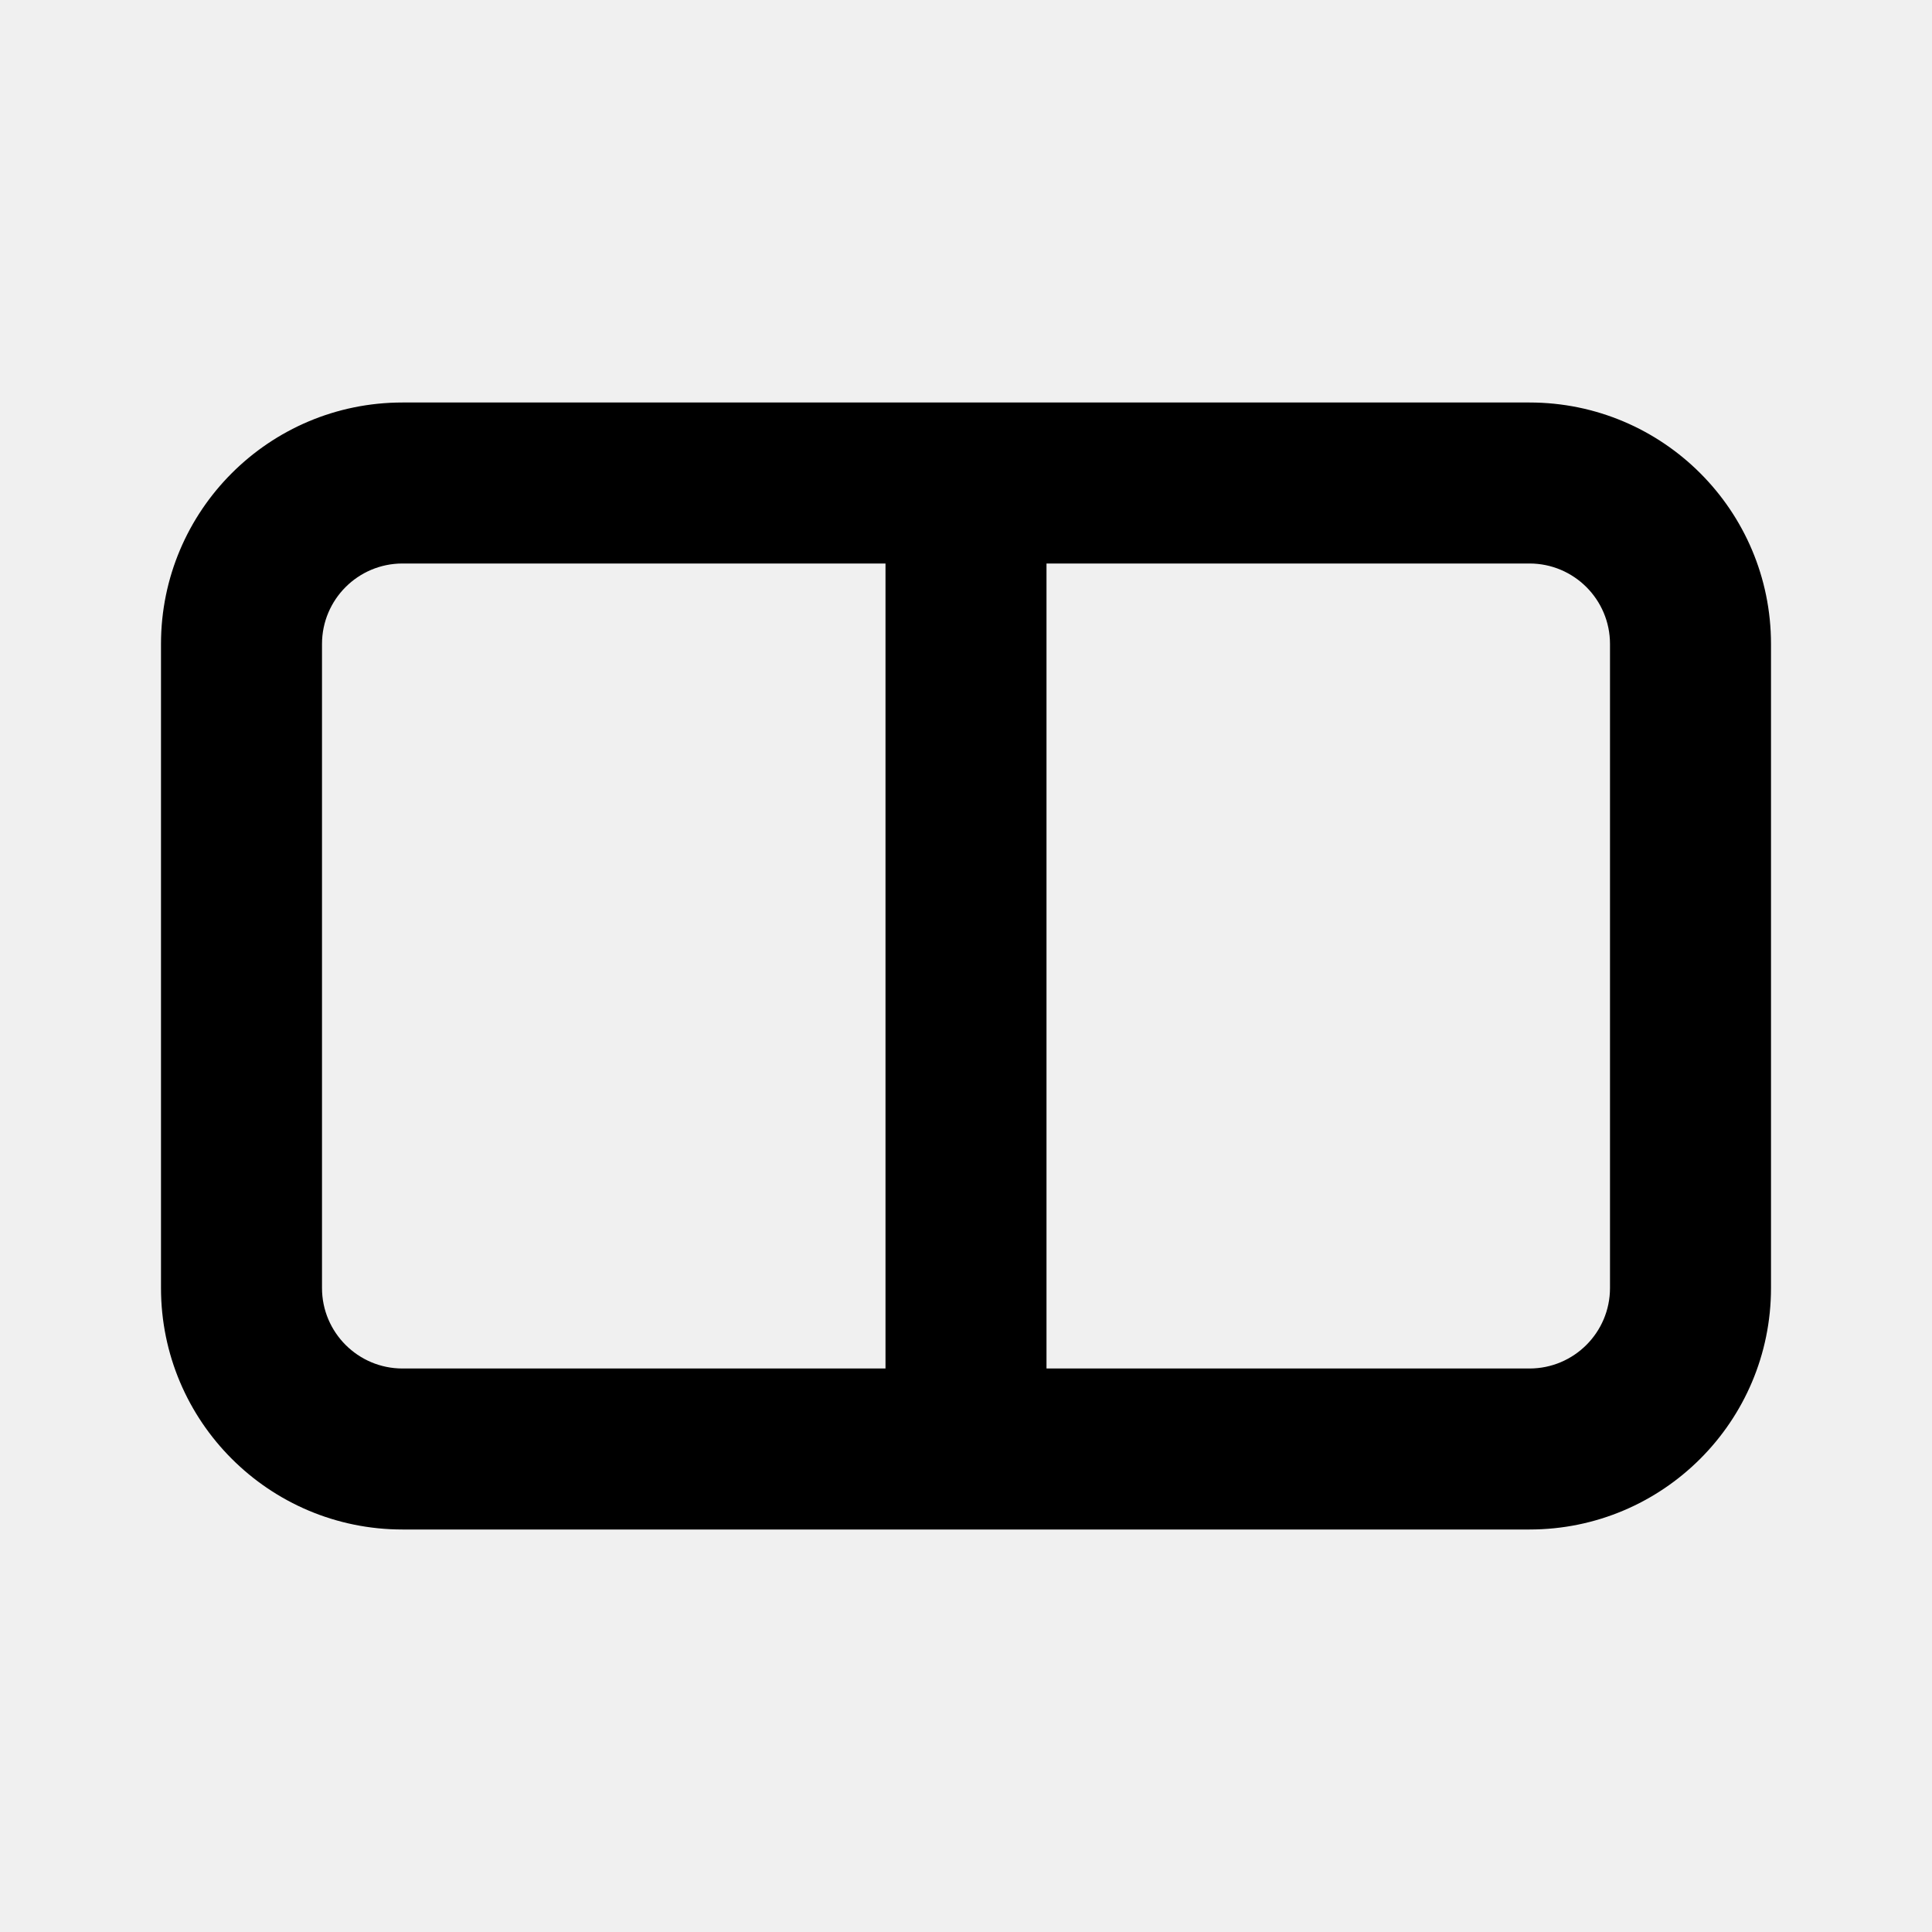
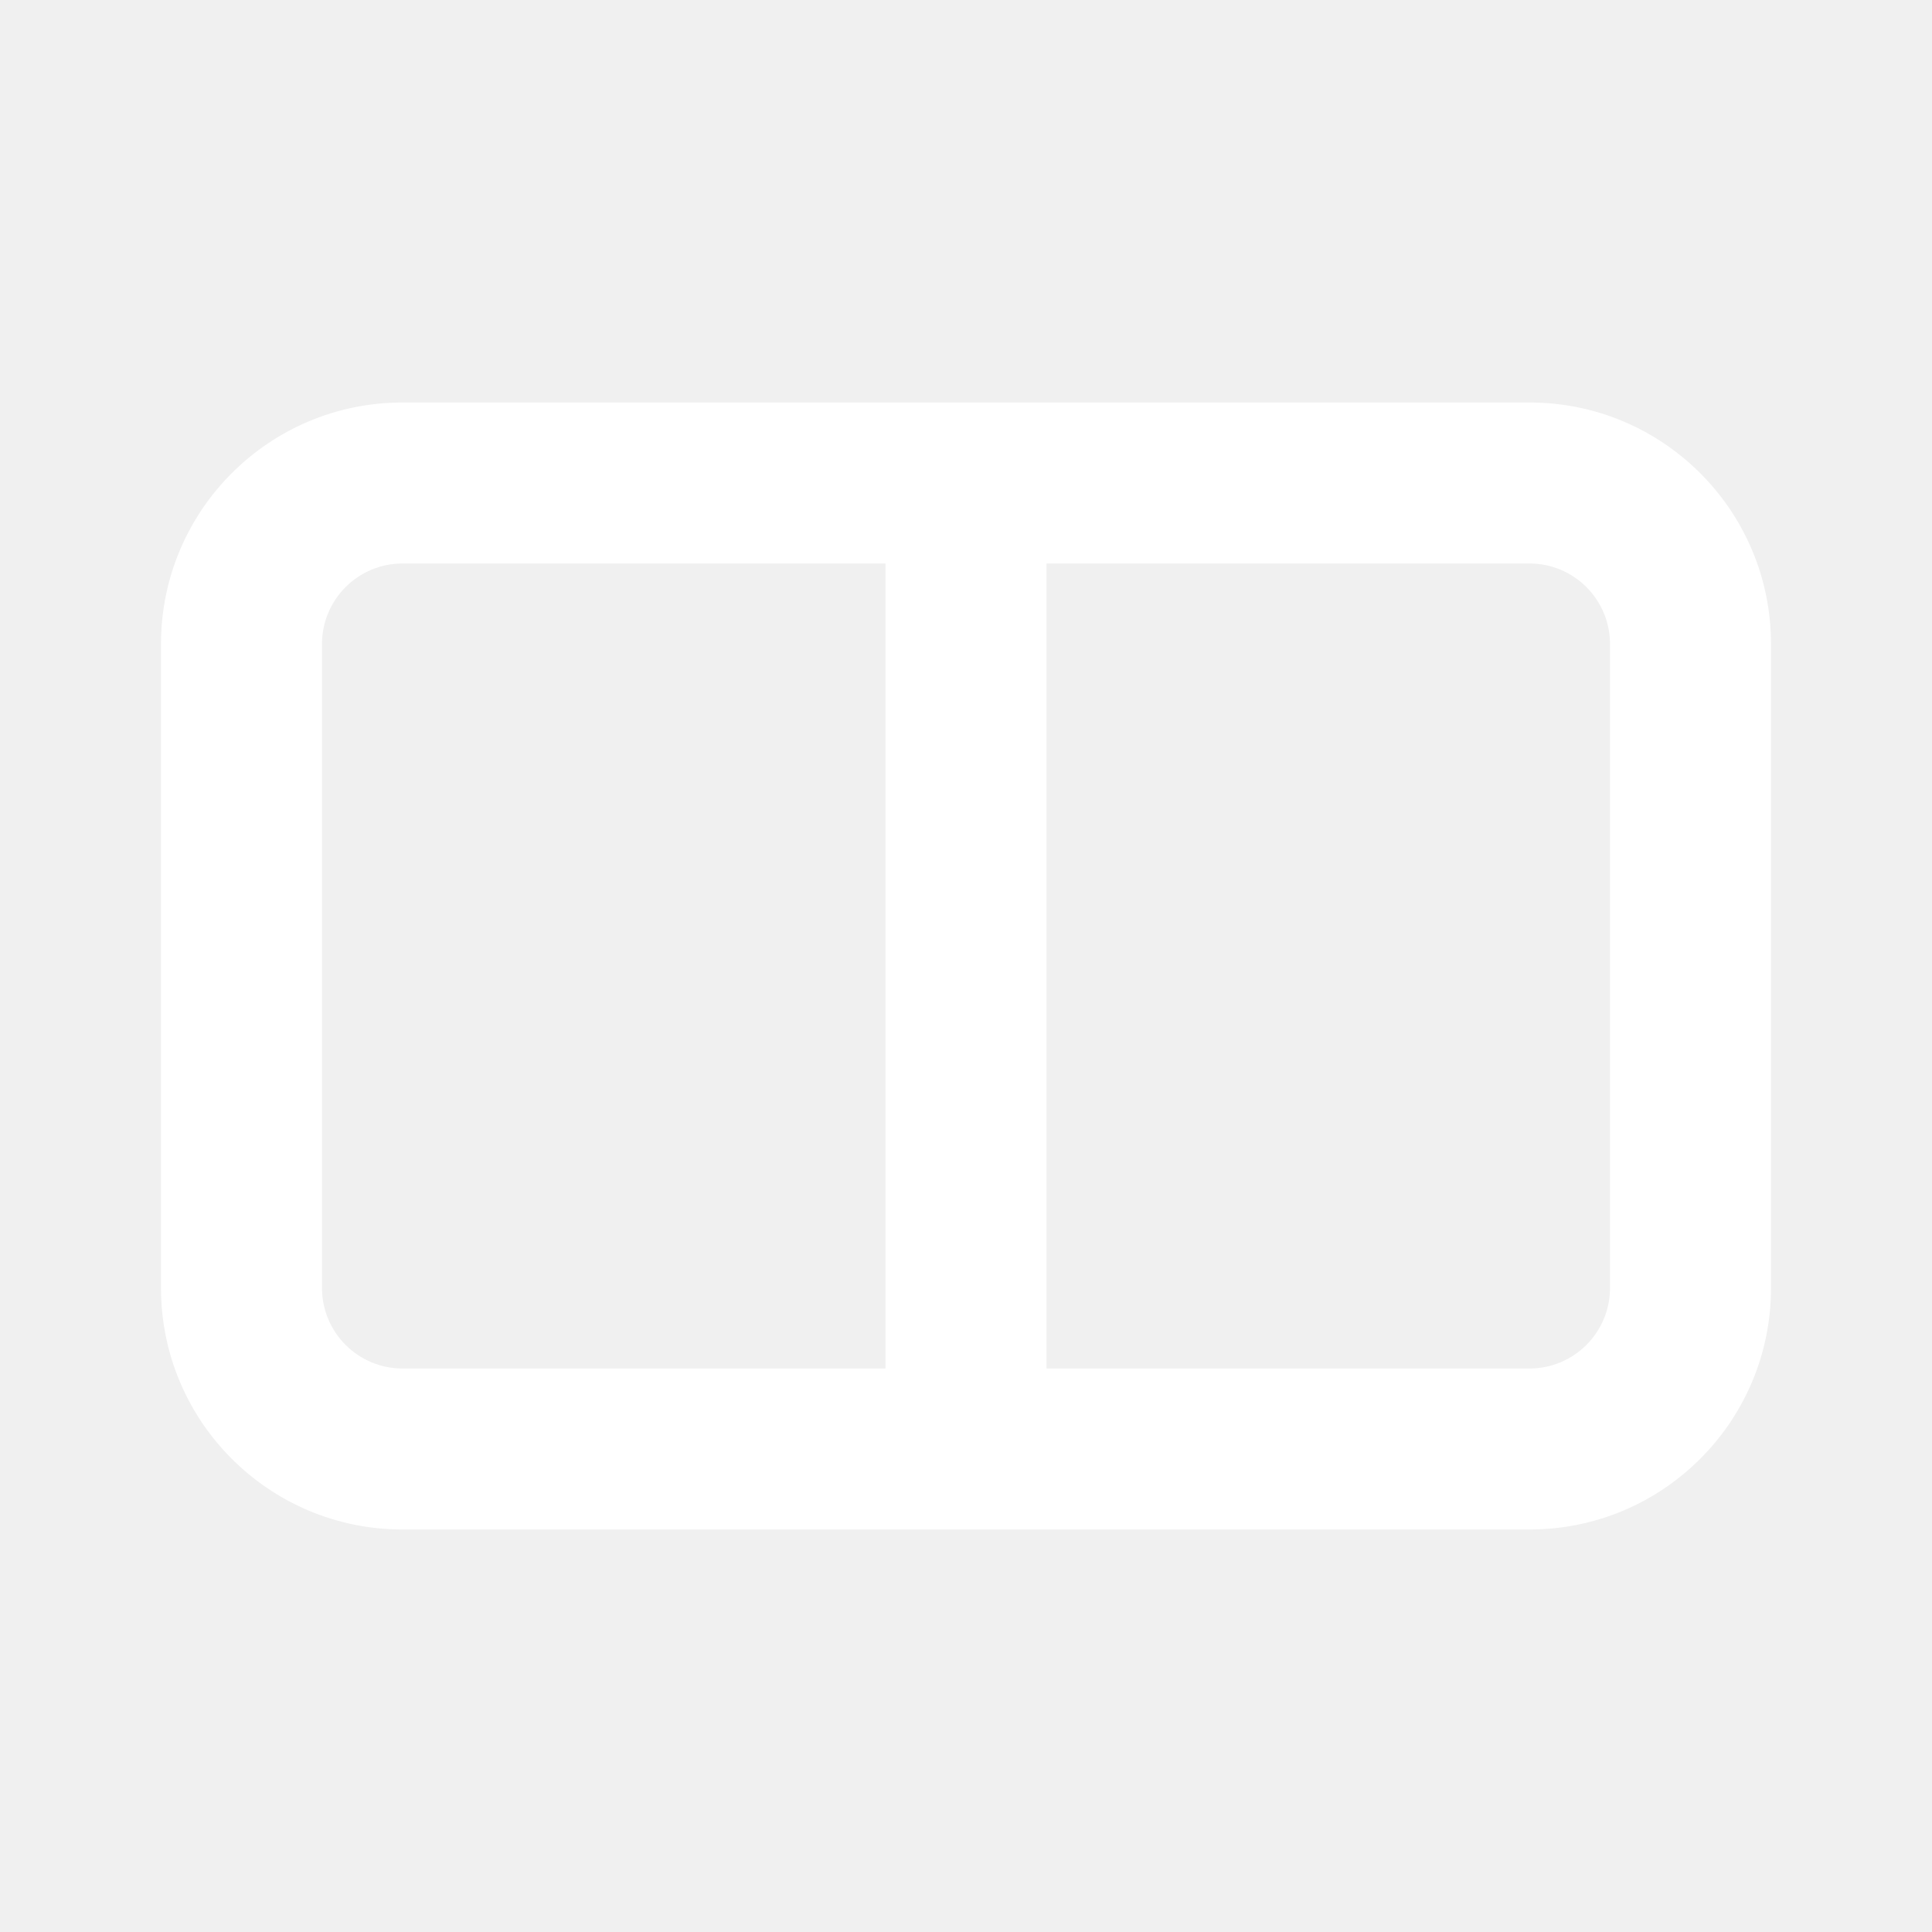
<svg xmlns="http://www.w3.org/2000/svg" width="24" height="24" viewBox="0 0 24 24" fill="none">
-   <path fill-rule="evenodd" clip-rule="evenodd" d="M2 8C2 6.343 3.343 5 5 5H19C20.657 5 22 6.343 22 8V16C22 17.657 20.657 19 19 19H5C3.343 19 2 17.657 2 16V8ZM13 7H19C19.552 7 20 7.448 20 8V16C20 16.552 19.552 17 19 17H13V7ZM11 7H5C4.448 7 4 7.448 4 8V16C4 16.552 4.448 17 5 17H11V7Z" fill="currentColor" />
+   <path fill-rule="evenodd" clip-rule="evenodd" d="M2 8C2 6.343 3.343 5 5 5H19C20.657 5 22 6.343 22 8V16C22 17.657 20.657 19 19 19H5C3.343 19 2 17.657 2 16V8ZM13 7H19C19.552 7 20 7.448 20 8V16C20 16.552 19.552 17 19 17H13V7ZM11 7H5C4.448 7 4 7.448 4 8V16C4 16.552 4.448 17 5 17H11V7Z" fill="#ffffff" />
</svg>
